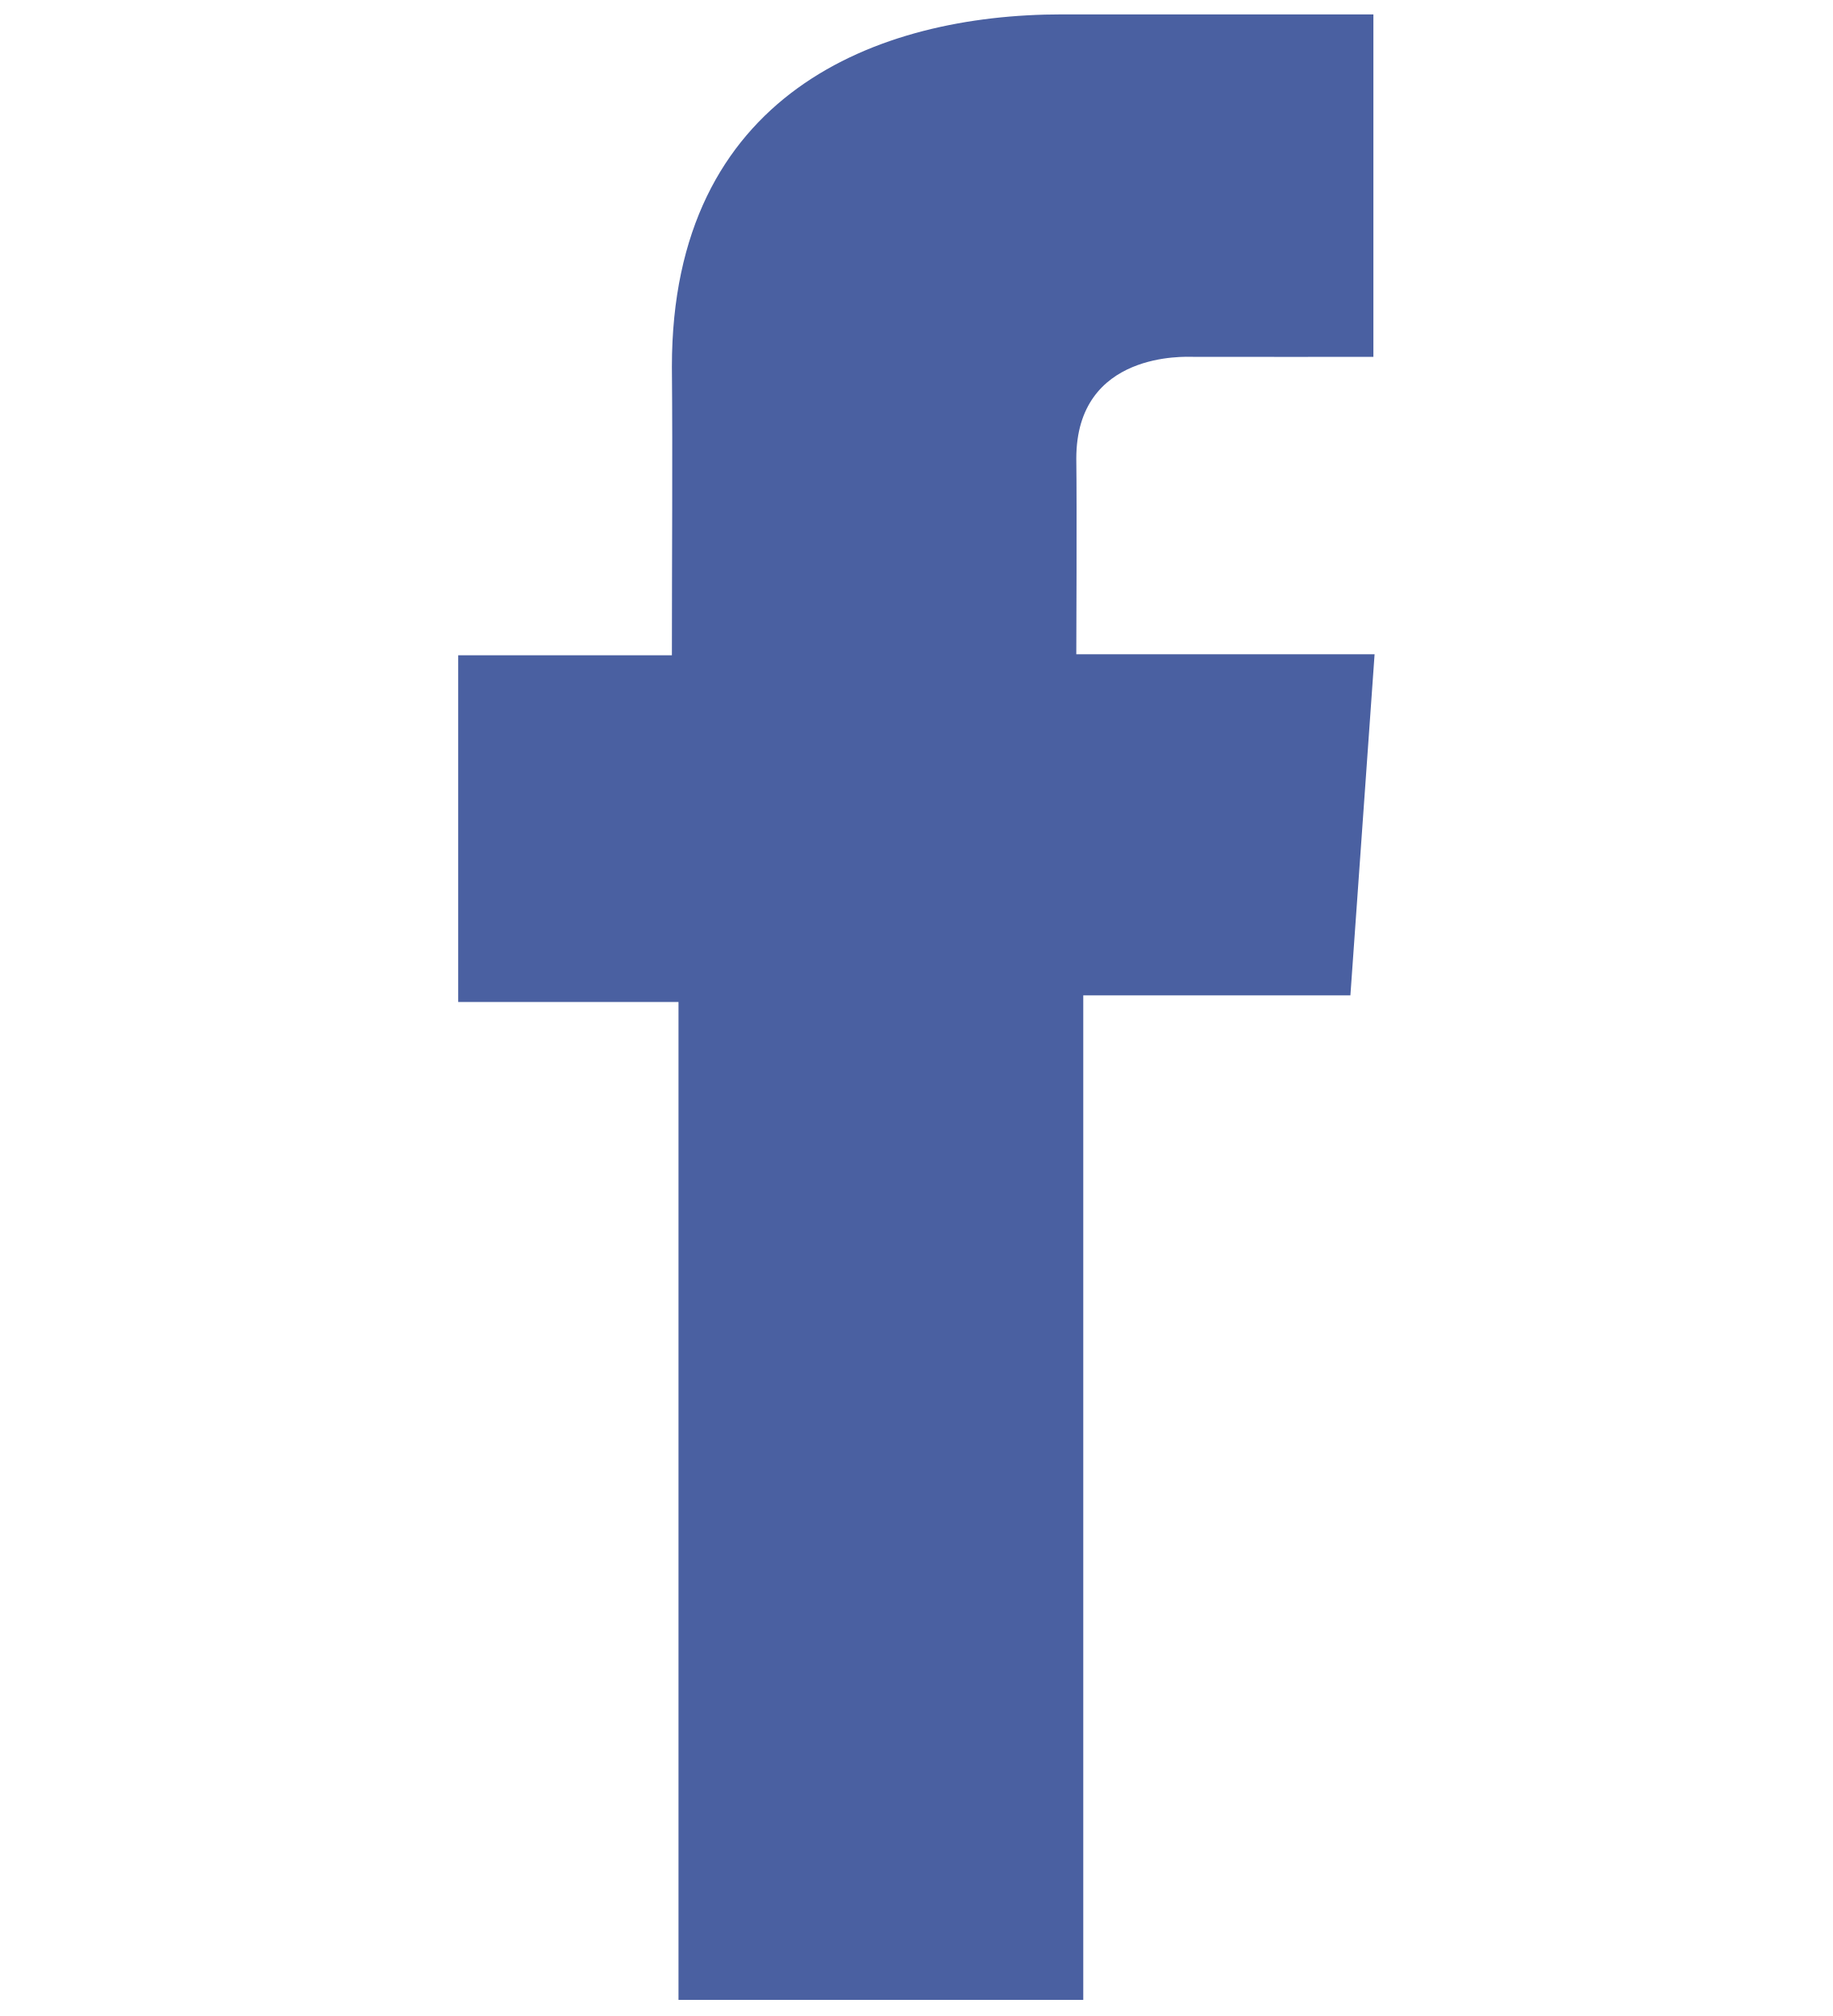
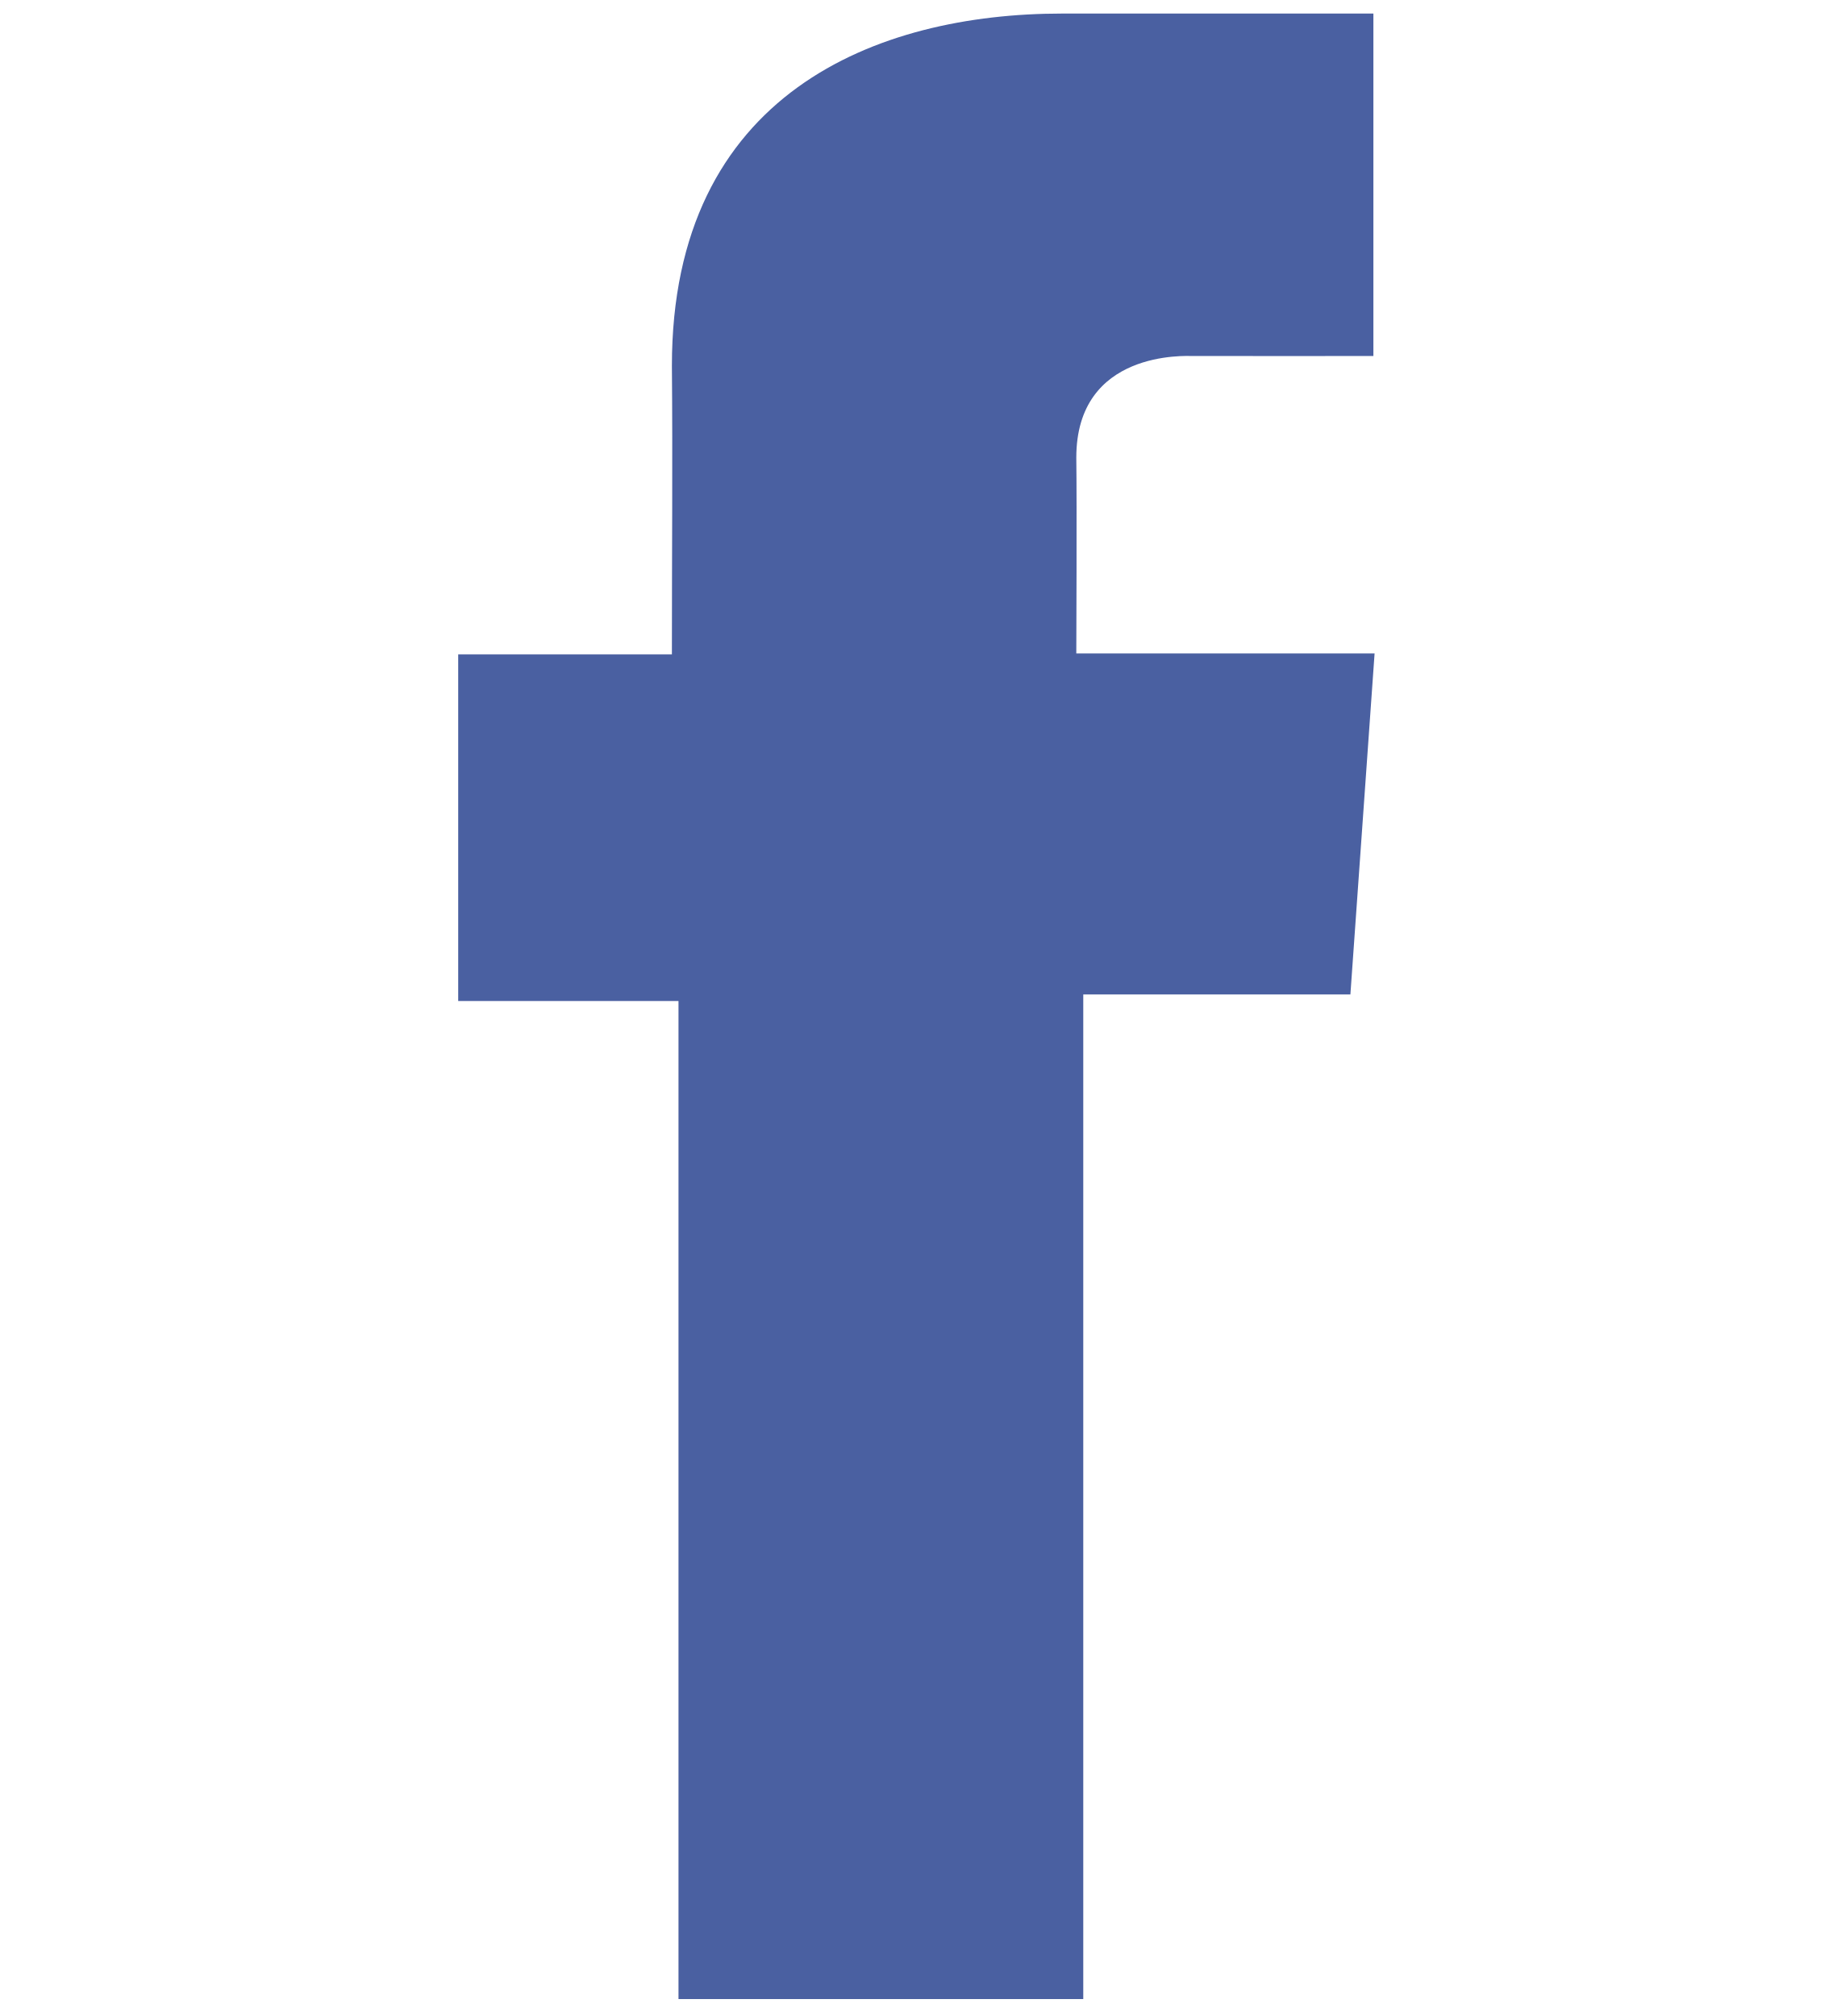
<svg xmlns="http://www.w3.org/2000/svg" width="20" height="22" viewBox="0 0 20 22" fill="none">
-   <path d="M14.985 0.157H11.589C9.573 0.157 7.332 1.021 7.332 4C7.341 5.038 7.332 6.032 7.332 7.151H5V10.934H7.404V21.824H11.821V10.862H14.736L15 7.14H11.745C11.745 7.14 11.752 5.485 11.745 5.004C11.745 3.827 12.946 3.894 13.018 3.894C13.59 3.894 14.701 3.896 14.987 3.894V0.157H14.985Z" fill="#4A60A1" />
+   <path d="M14.985 0.148H11.589C9.573 0.148 7.332 1.012 7.332 3.991C7.341 5.029 7.332 6.023 7.332 7.141H5V10.924H7.404V21.815H11.821V10.852H14.736L15 7.131H11.745C11.745 7.131 11.752 5.475 11.745 4.994C11.745 3.817 12.946 3.885 13.018 3.885C13.59 3.885 14.701 3.886 14.987 3.885V0.148H14.985Z" fill="#4A60A1" />
</svg>
